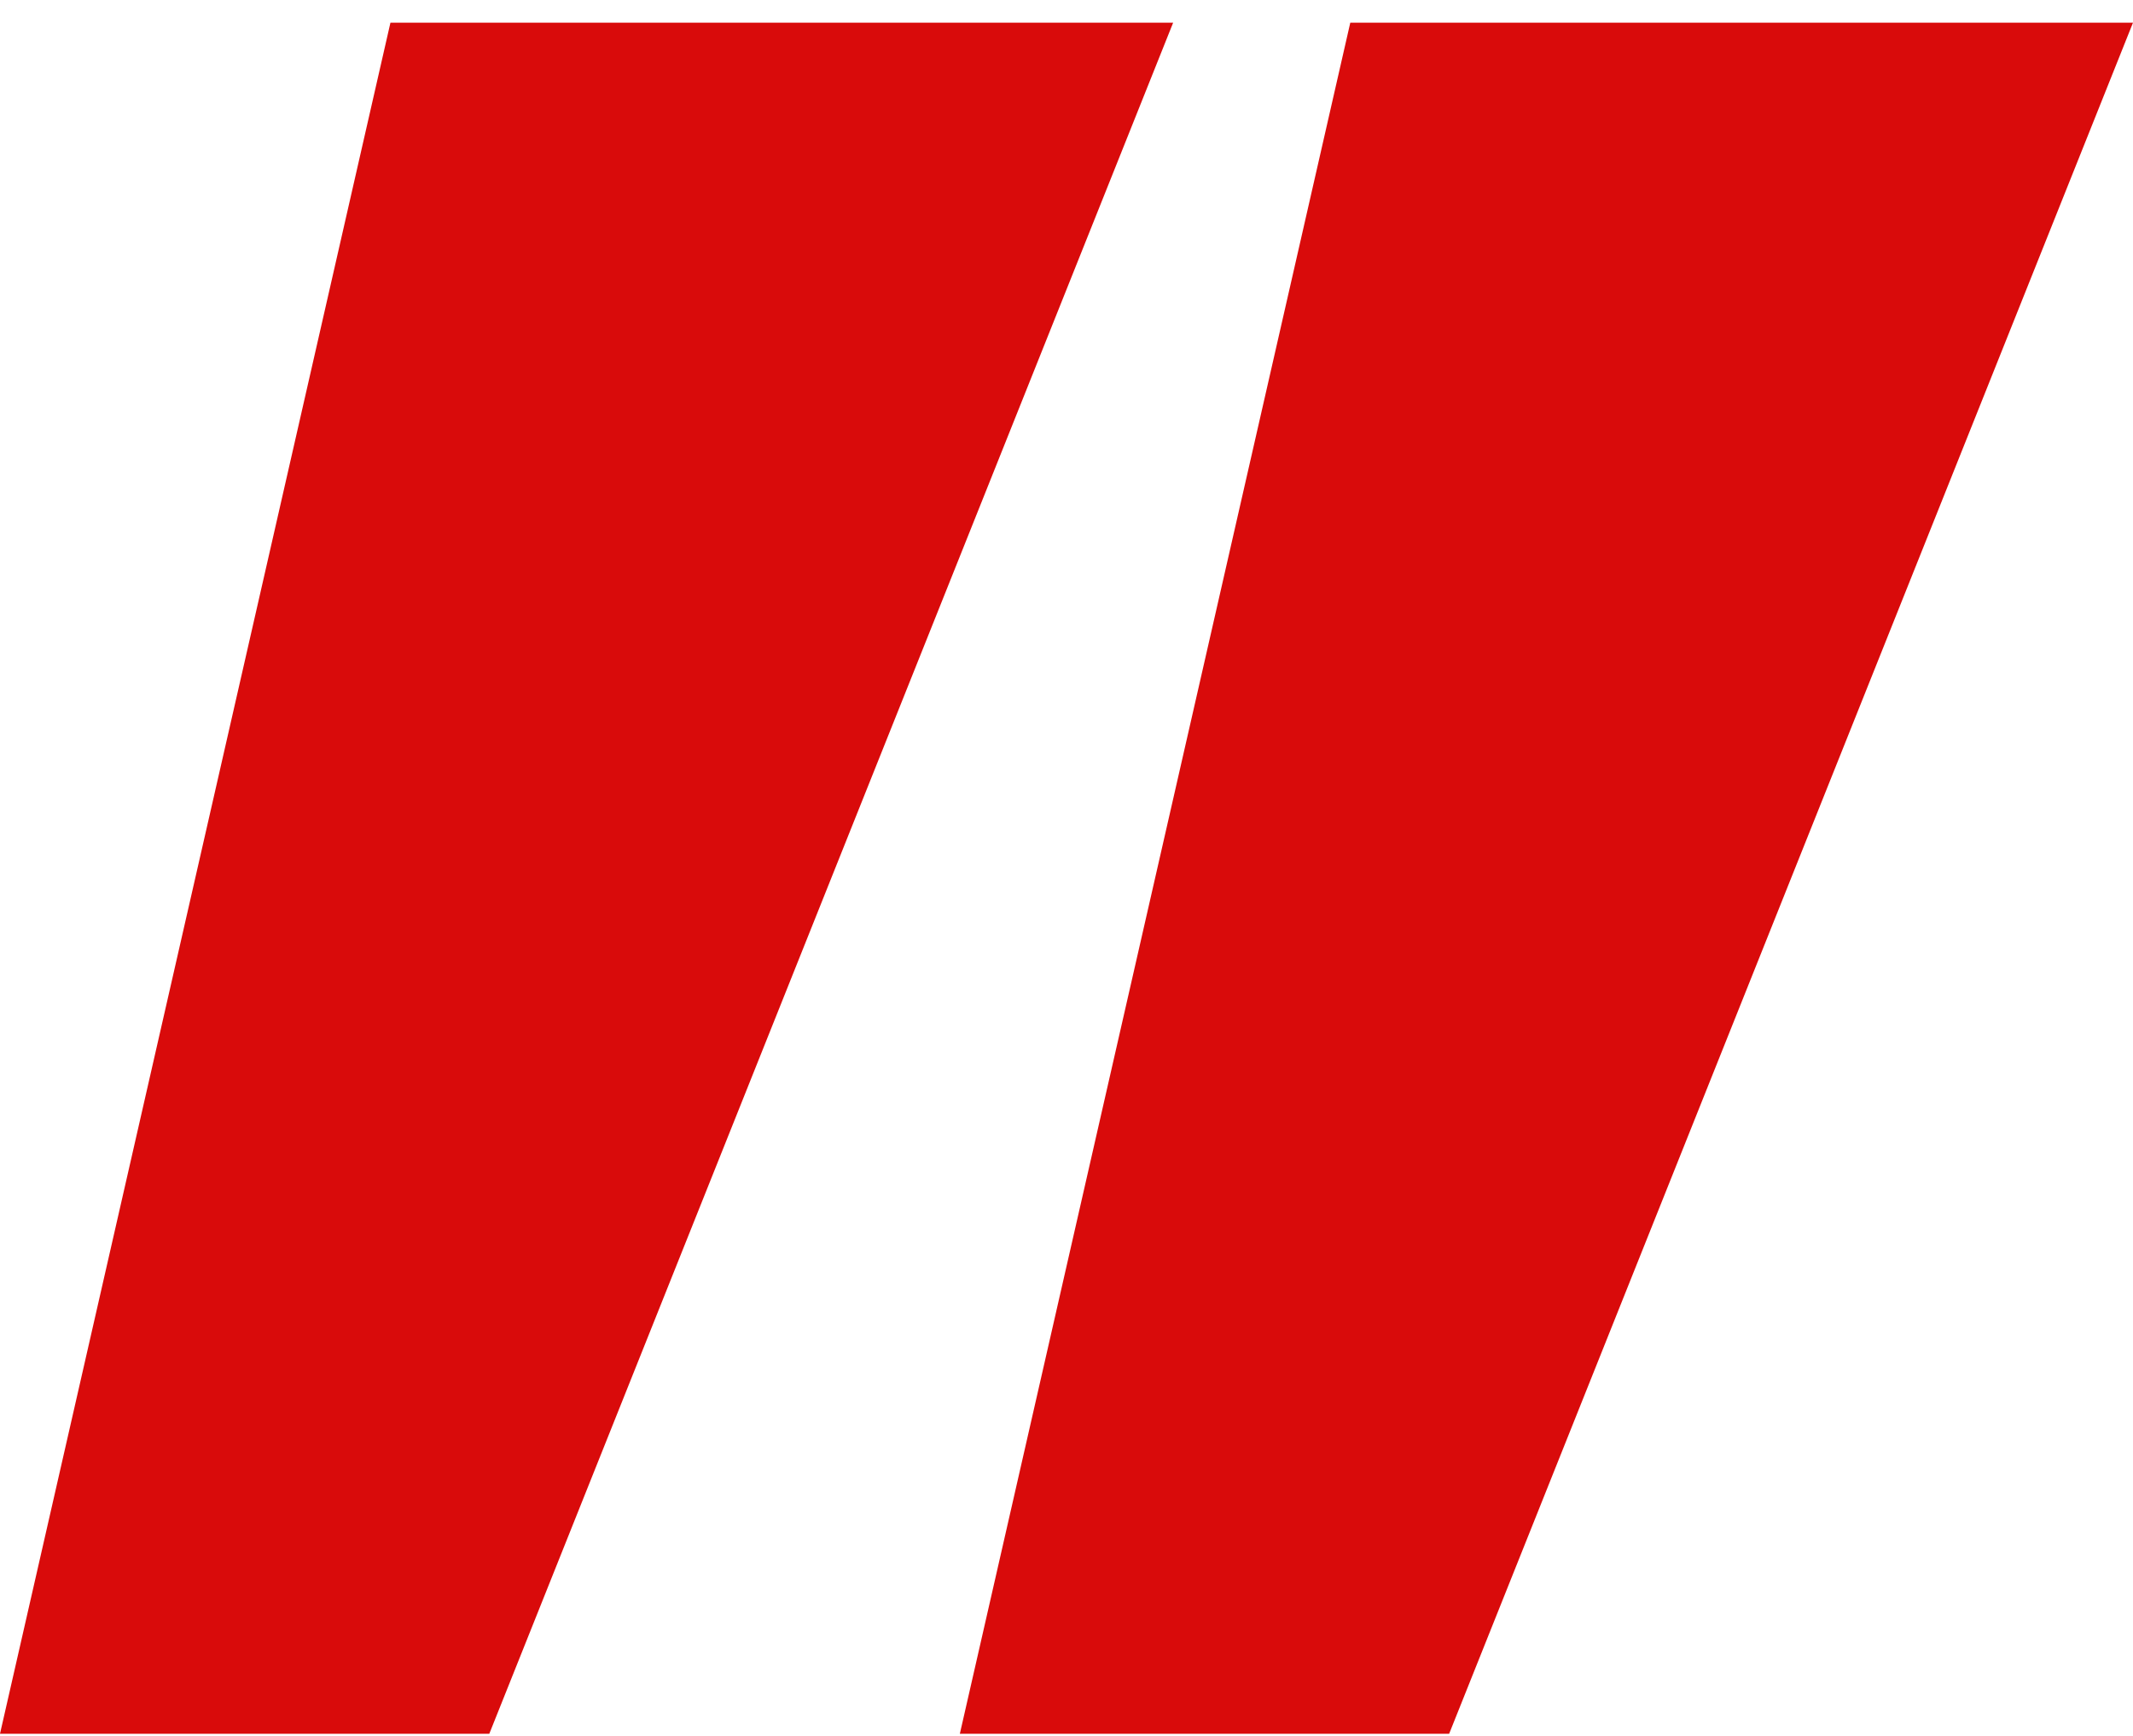
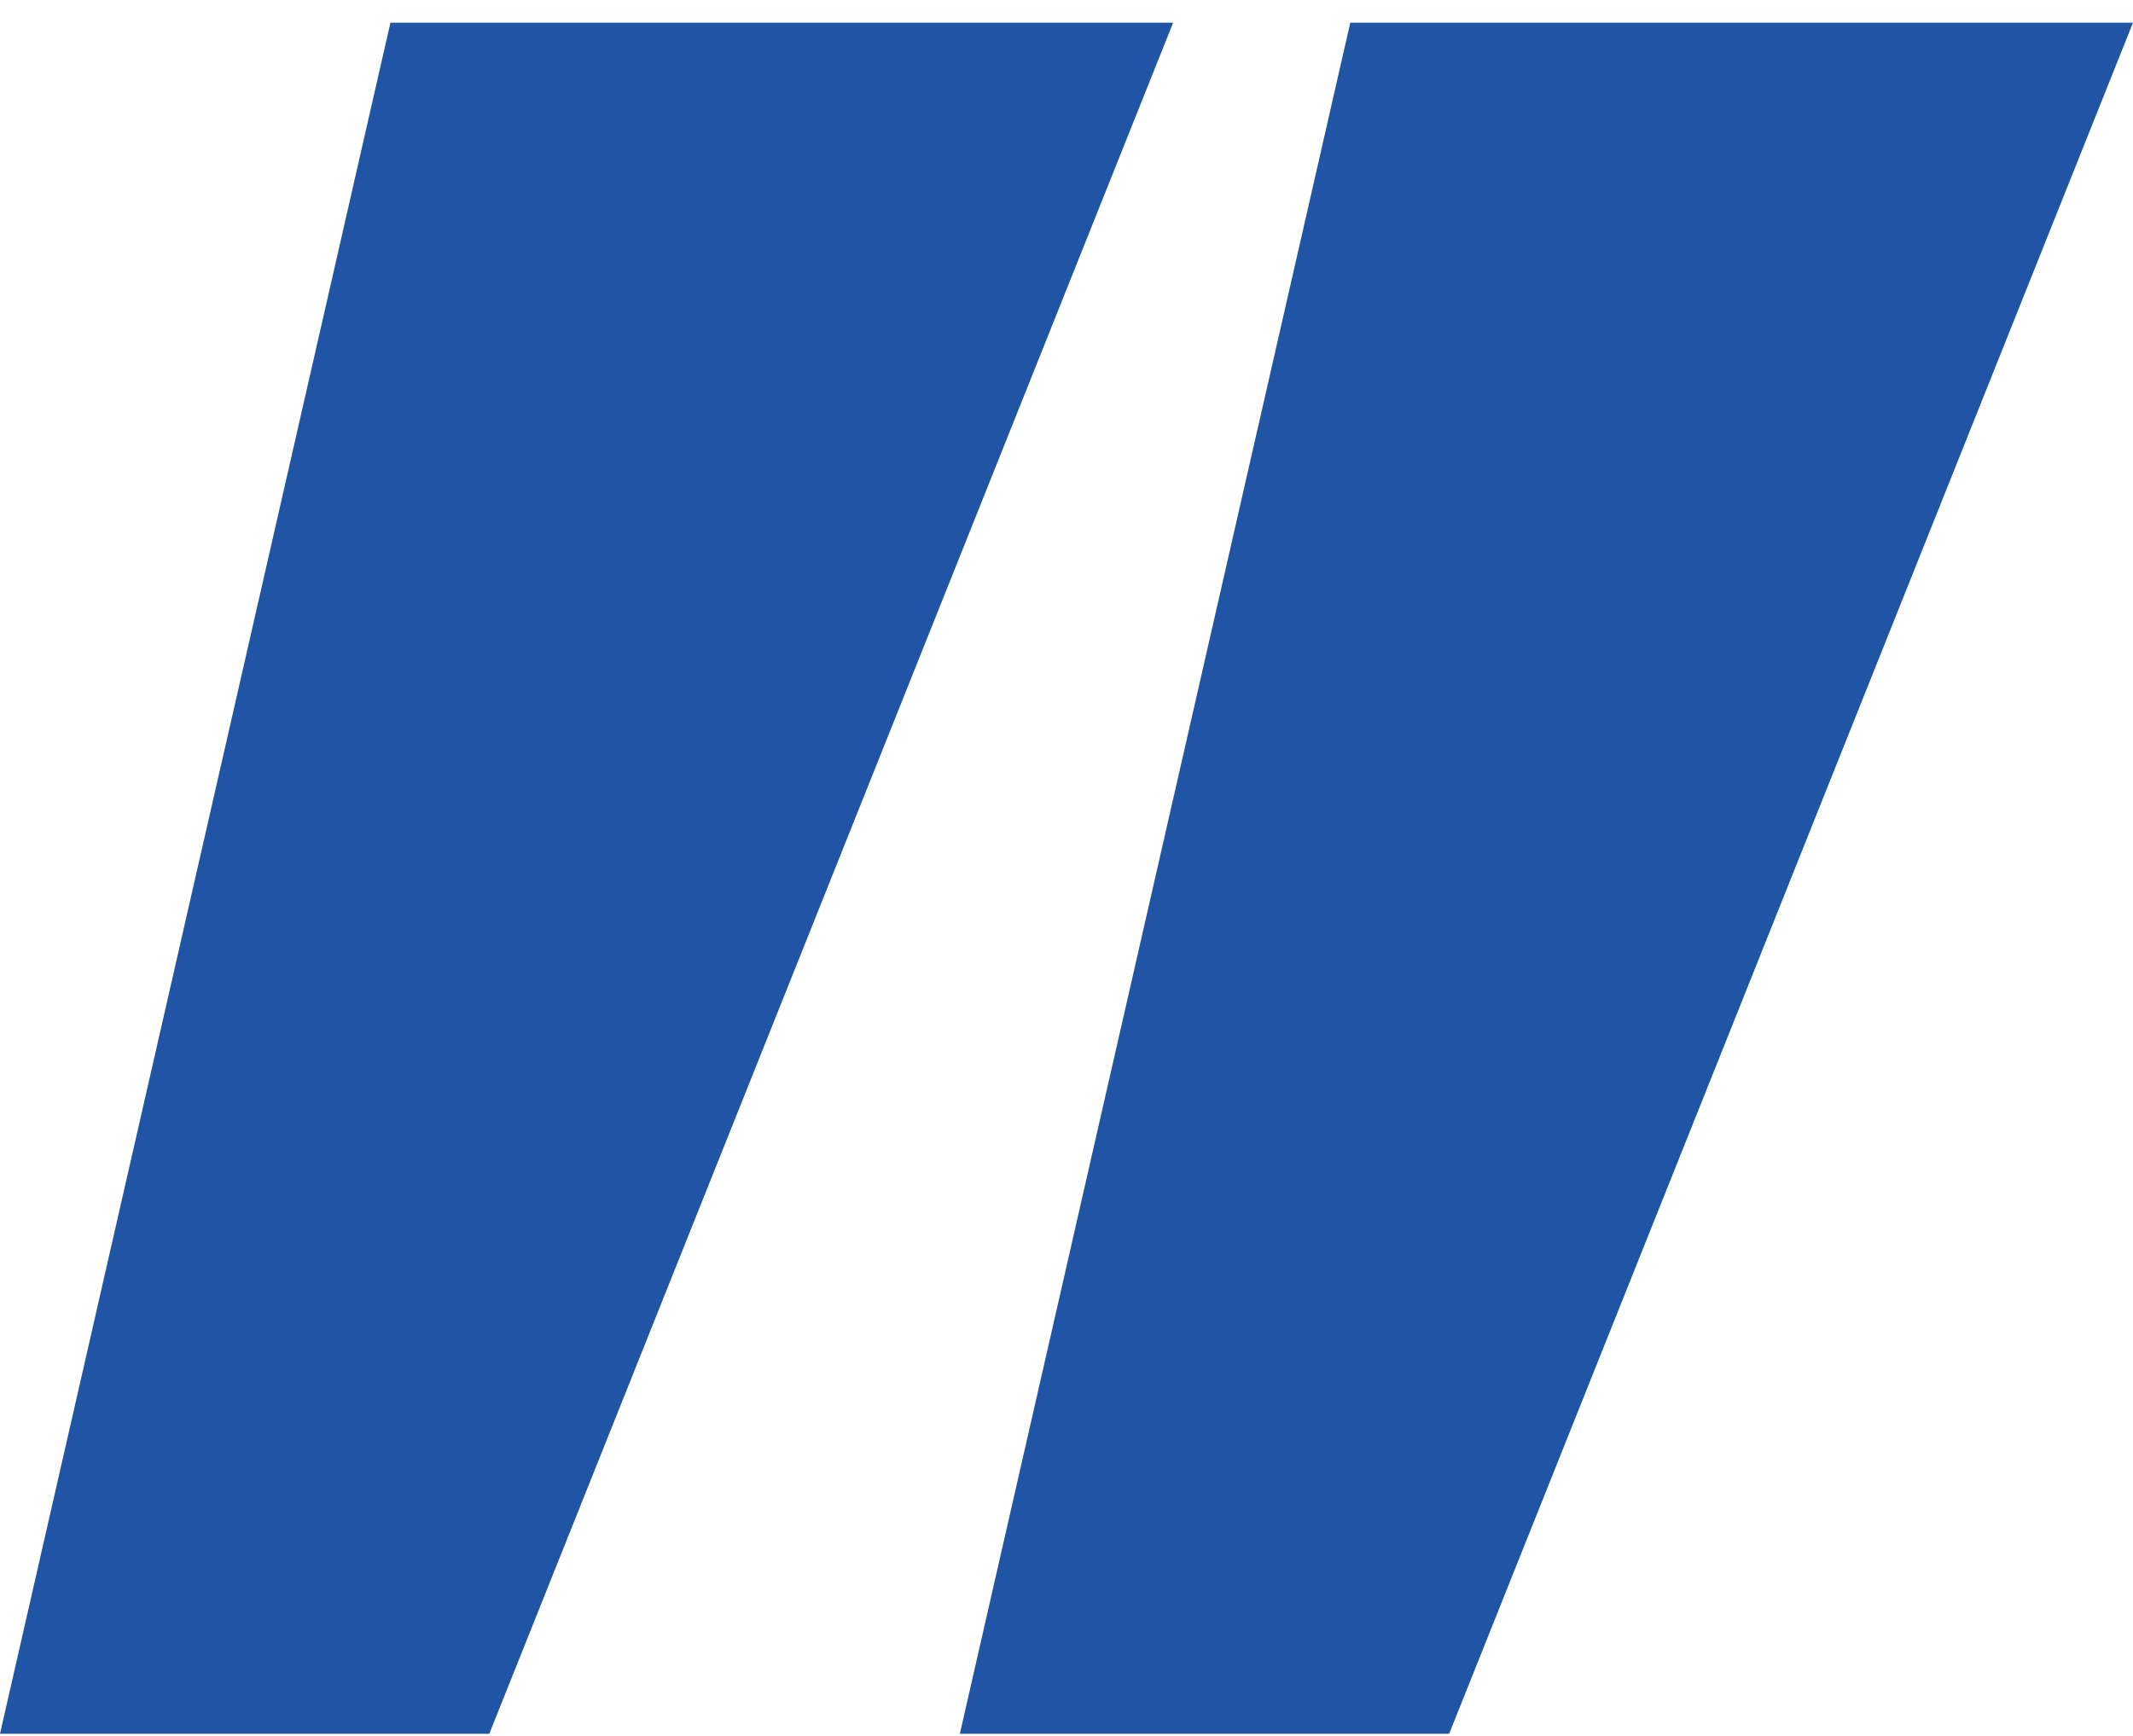
<svg xmlns="http://www.w3.org/2000/svg" width="86" height="70" viewBox="0 0 86 70" fill="none">
-   <path d="M19.728 69.914H0L15.742 0.914H47.3L19.728 69.914Z" fill="#D90B0B" />
-   <path d="M58.428 69.914H38.7L54.442 0.914H86L58.428 69.914Z" fill="#D90B0B" />
+   <path d="M19.728 69.914H0L15.742 0.914H47.3L19.728 69.914Z" fill="#2054A4" />
+   <path d="M58.428 69.914H38.7L54.442 0.914H86L58.428 69.914Z" fill="#2054A4" />
</svg>
